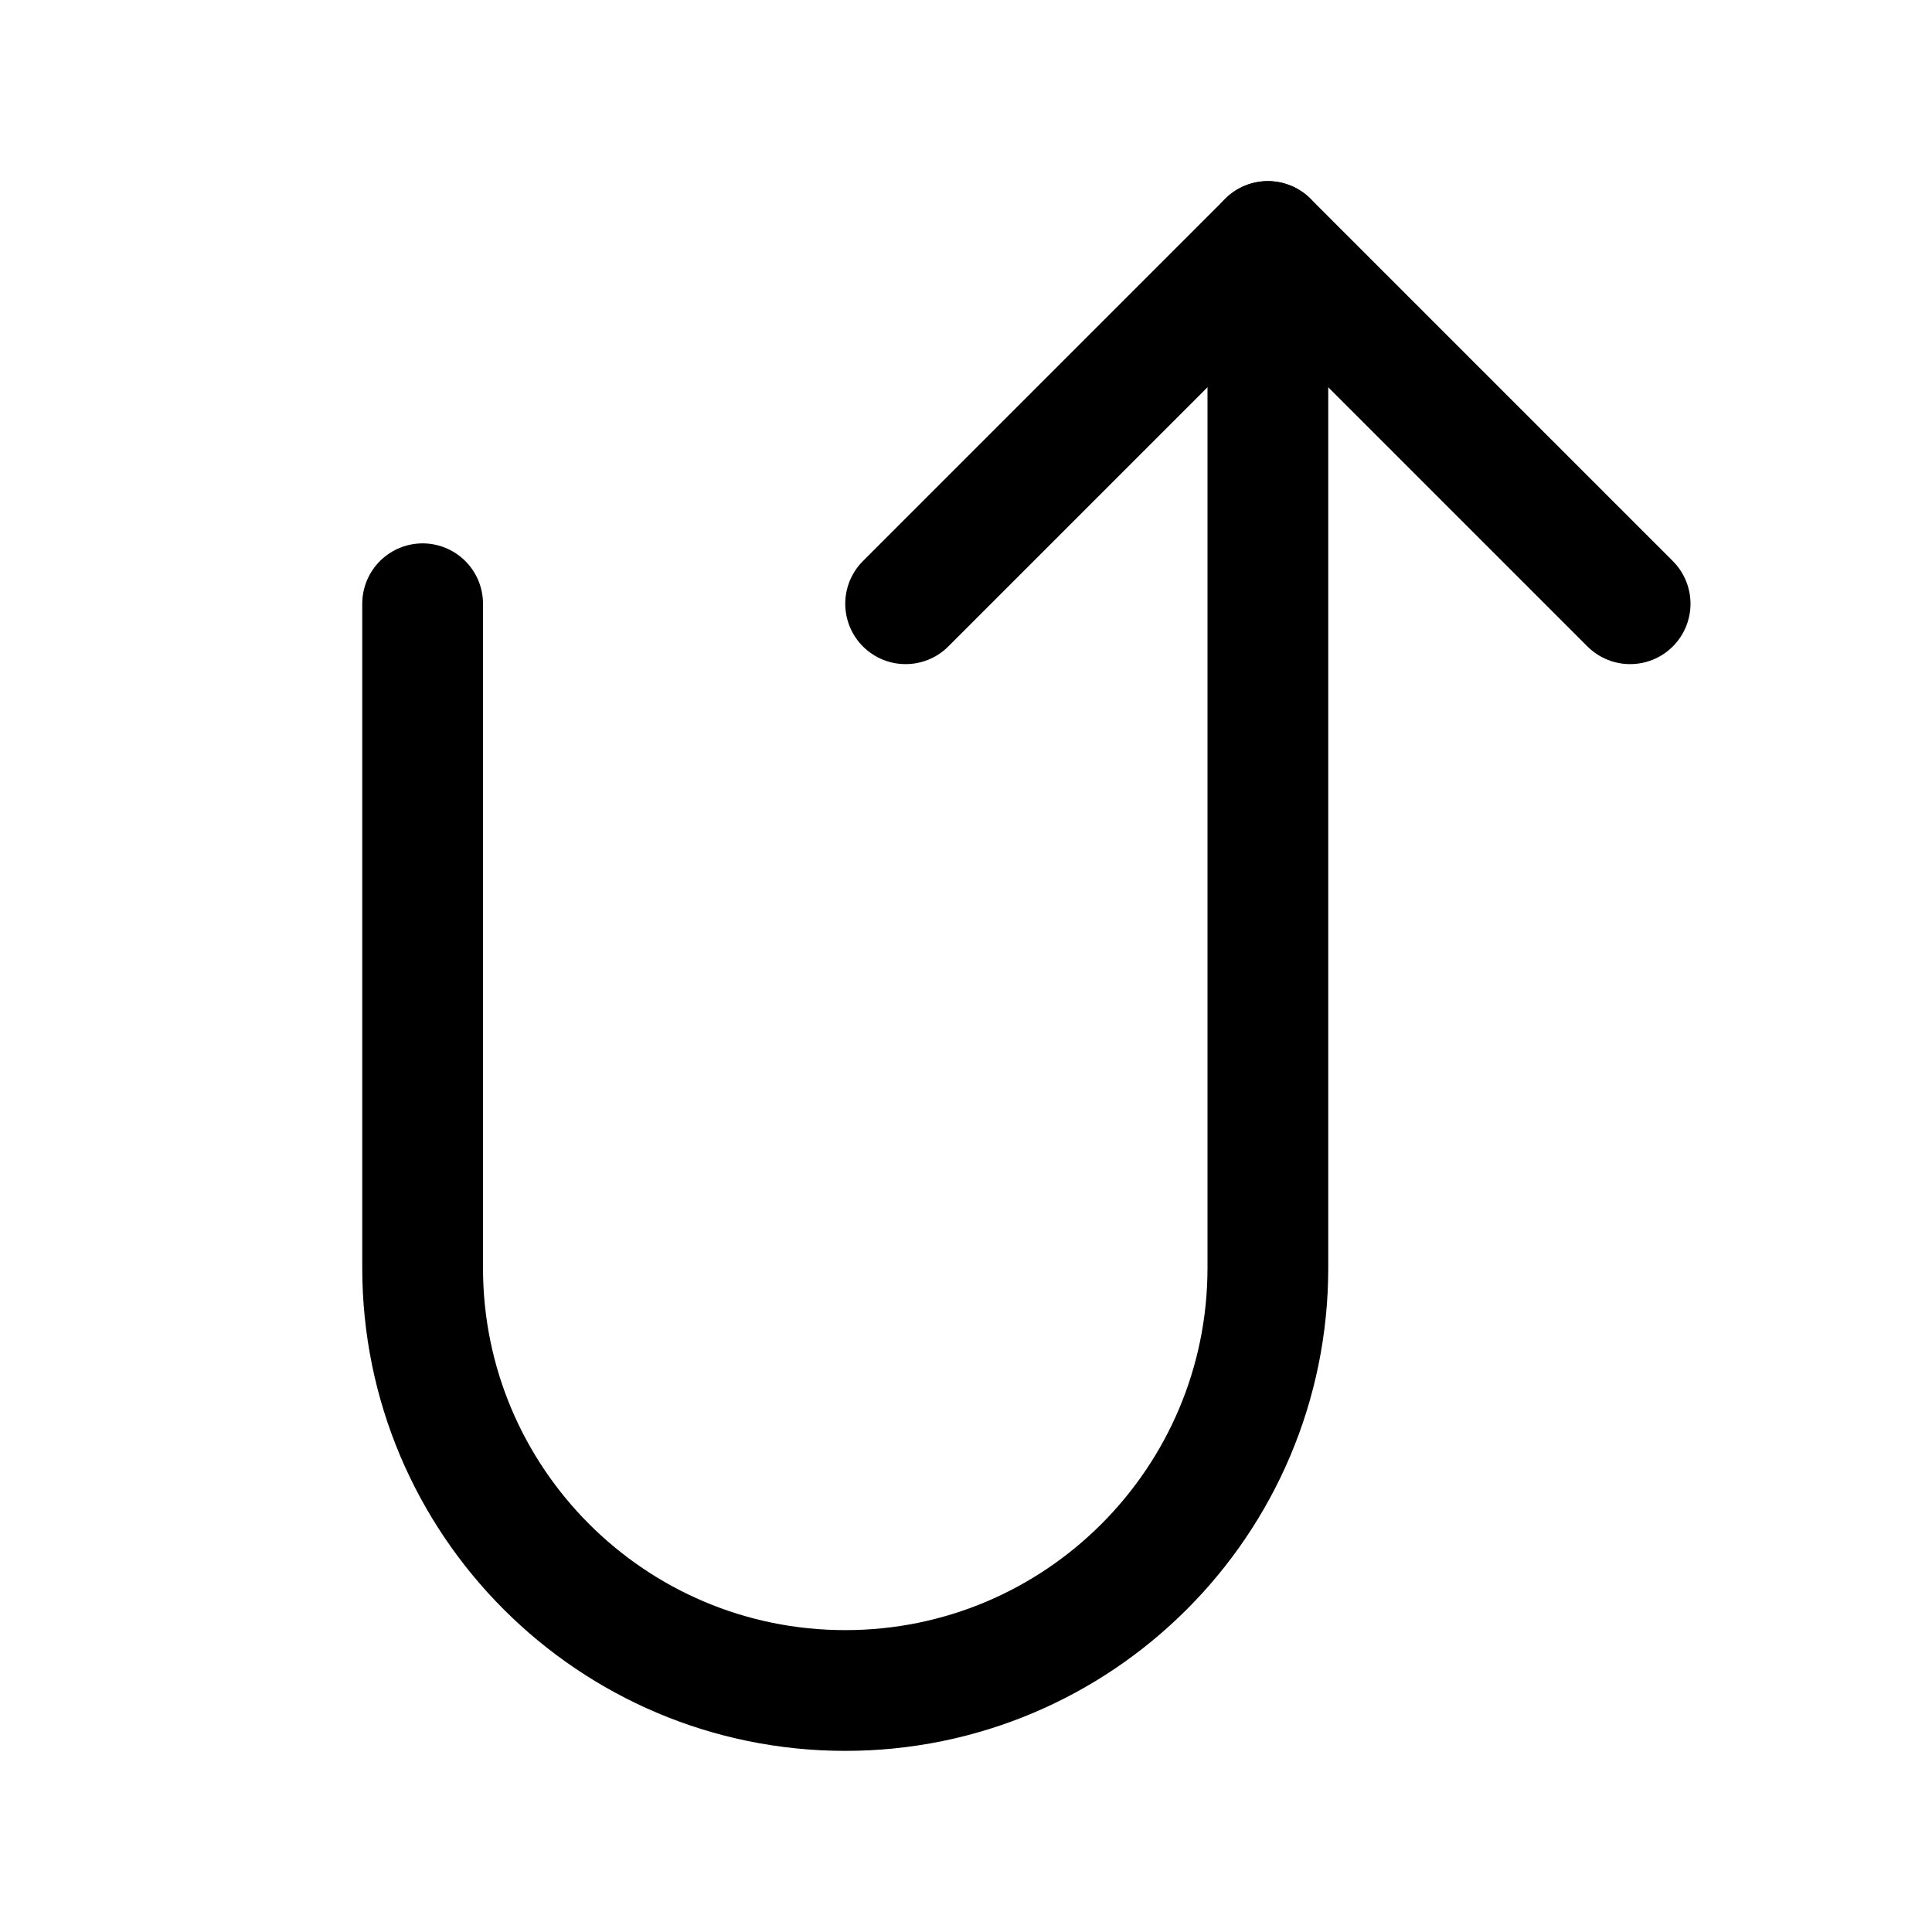
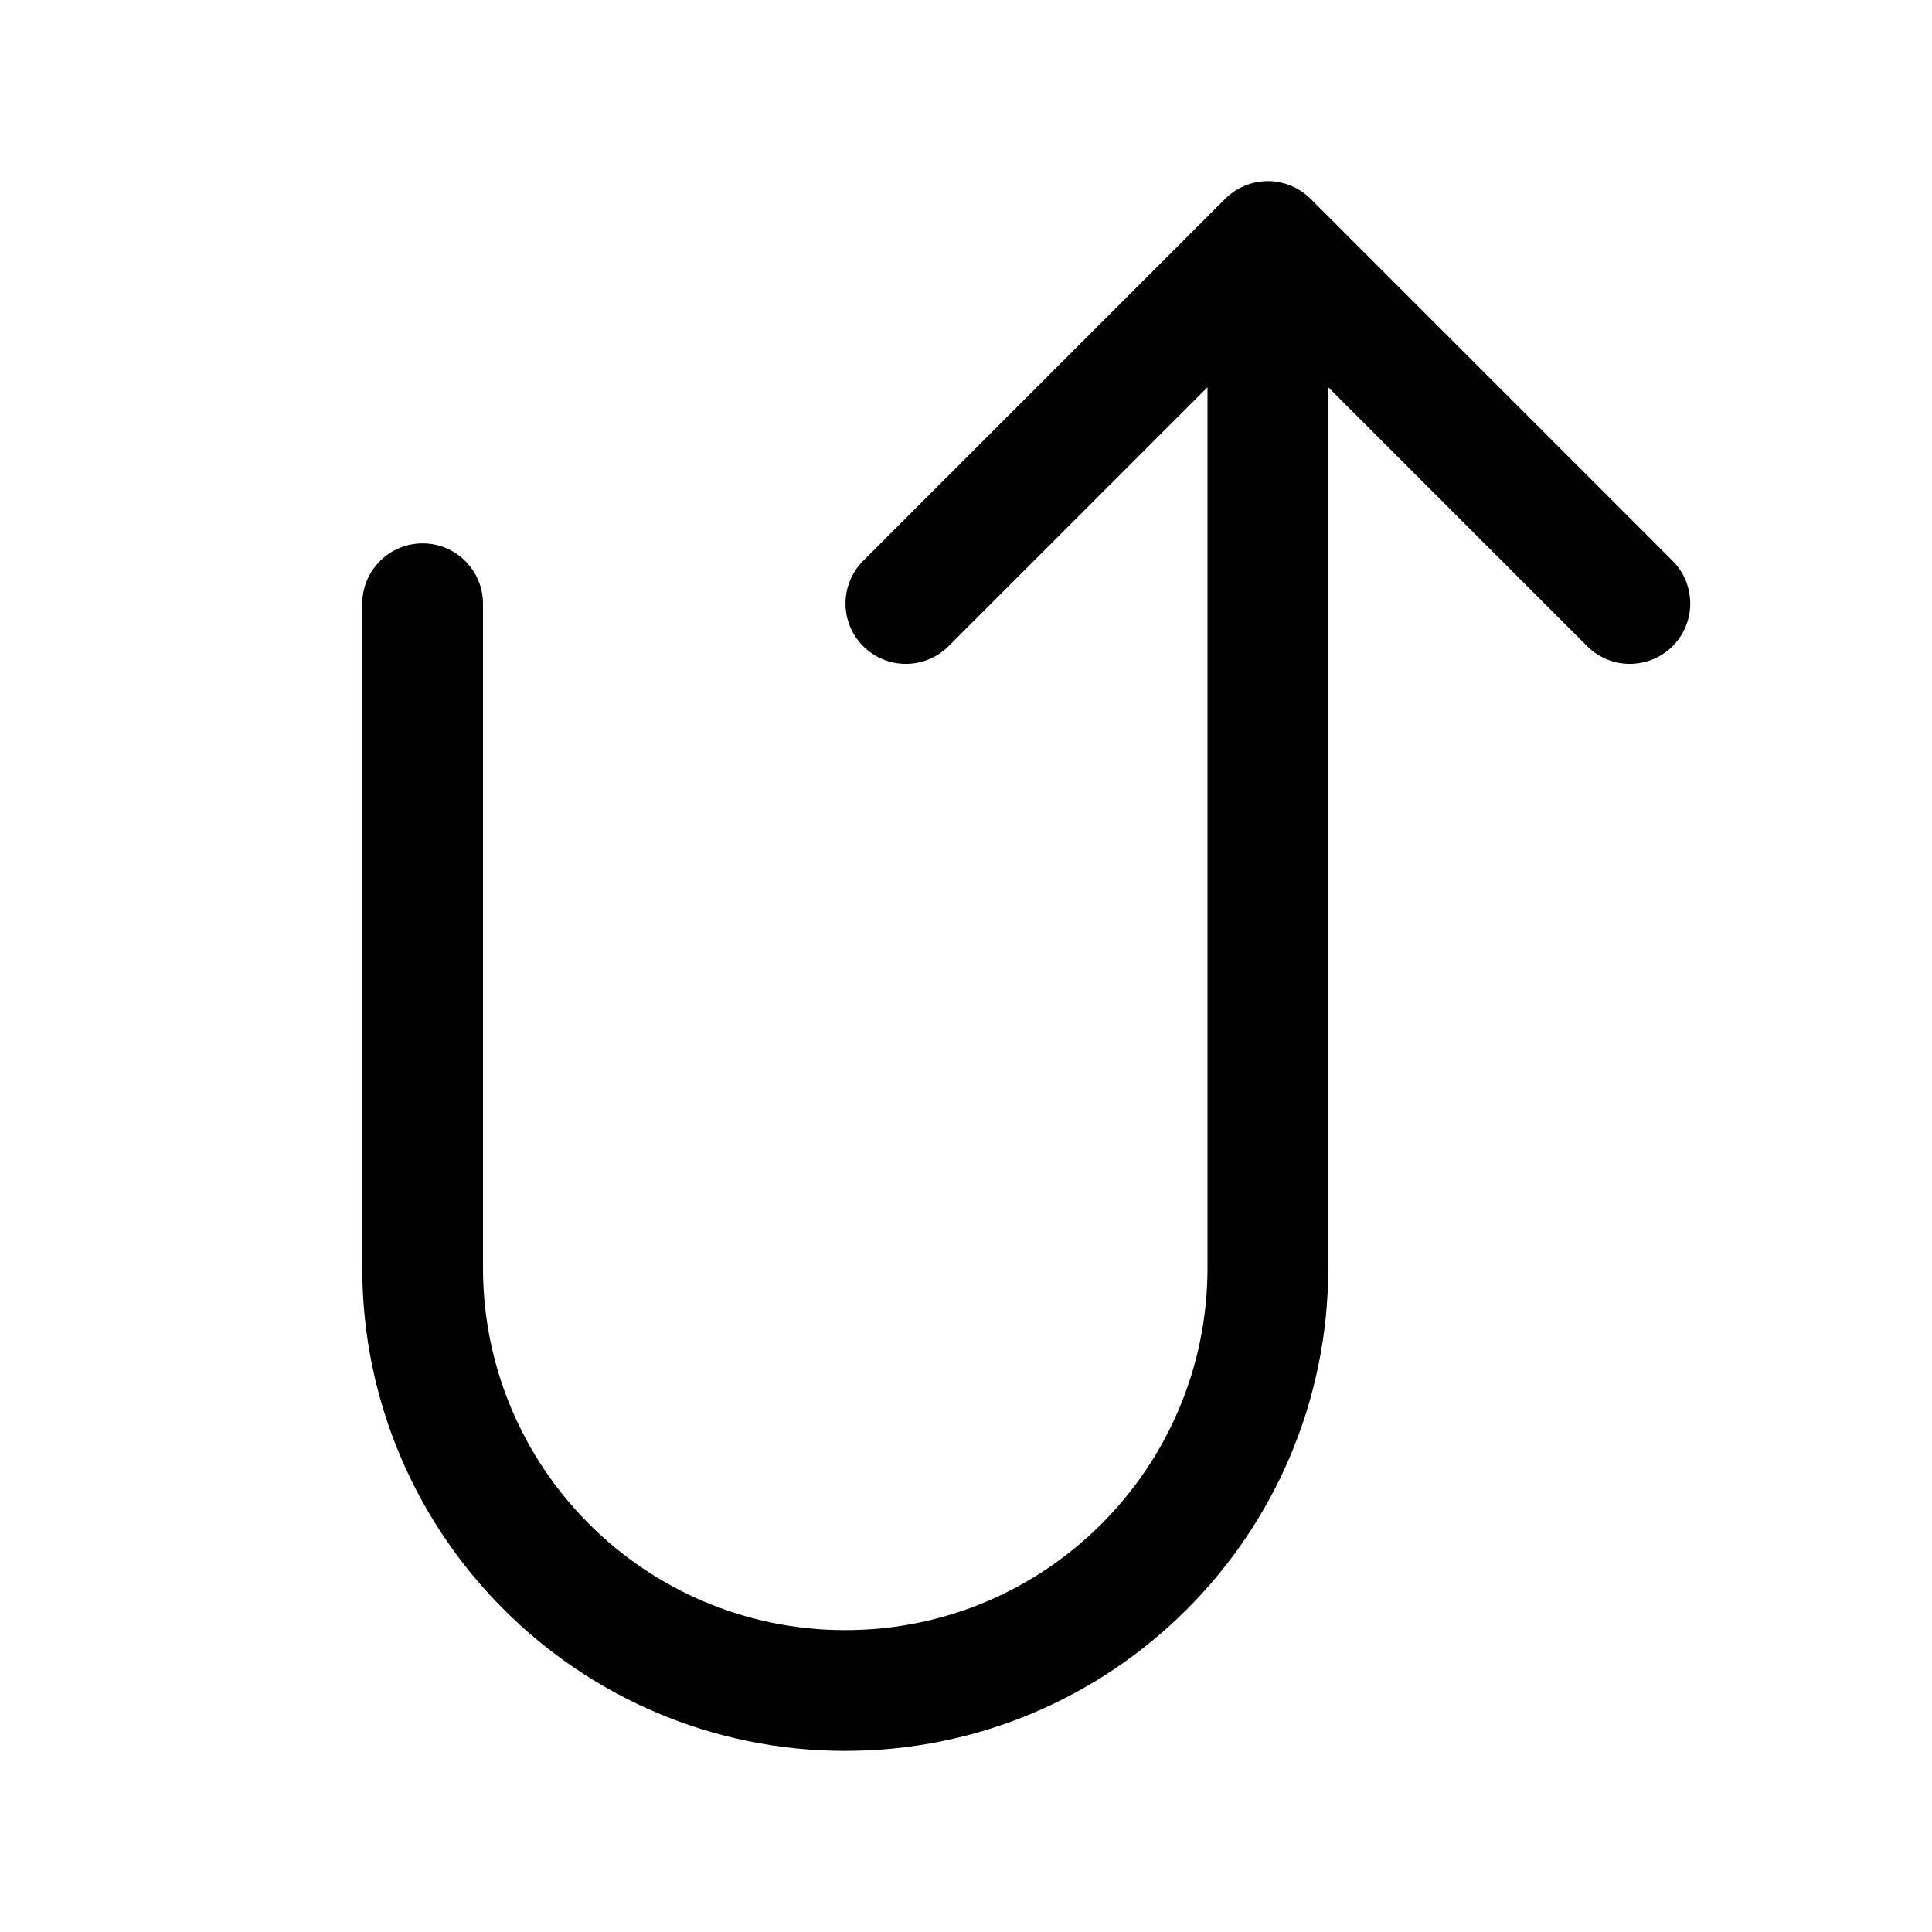
<svg xmlns="http://www.w3.org/2000/svg" id="Layer_1" data-name="Layer 1" viewBox="0 0 256 256">
-   <polyline points="120 80 168 32 216 80" fill="none" stroke="#000" stroke-linecap="round" stroke-linejoin="round" stroke-width="16" />
-   <path d="M56,80v88a56,56,0,0,0,56,56h0A56,56,0,0,0,168,168V32" fill="none" stroke="#000" stroke-linecap="round" stroke-linejoin="round" stroke-width="16" />
+   <path d="M221.657,74.343l-48-48c-.021-.021-.043-.038-.064-.058-.167-.164-.339-.322-.52-.47-.099-.082-.203-.152-.305-.229-.108-.08-.212-.164-.324-.238-.118-.079-.24-.147-.361-.219-.103-.062-.204-.126-.31-.184-.122-.065-.248-.121-.373-.18-.112-.053-.222-.108-.337-.156-.122-.05-.246-.091-.369-.135-.123-.044-.244-.091-.37-.129-.124-.038-.249-.065-.374-.096-.128-.032-.255-.068-.386-.094-.145-.029-.291-.046-.437-.067-.112-.016-.223-.037-.337-.048a8.069,8.069,0,0,0-1.581,0c-.114.011-.224.033-.337.048-.146.021-.292.038-.437.067-.131.026-.257.062-.386.094-.125.031-.25.059-.374.096-.126.038-.247.085-.37.129-.123.044-.247.084-.369.135-.115.048-.225.104-.337.156-.125.059-.25.114-.373.18-.106.057-.207.122-.31.184-.121.072-.243.14-.361.219-.112.074-.216.158-.324.238-.102.076-.206.147-.305.229-.181.148-.353.307-.52.47-.021.021-.044.038-.064.058l-48,48a8,8,0,0,0,11.314,11.313L160,51.314V168a48,48,0,0,1-96,0V80a8,8,0,0,0-16,0v88a64,64,0,0,0,128,0V51.314l34.343,34.343a8,8,0,0,0,11.314-11.313Z" />
</svg>
